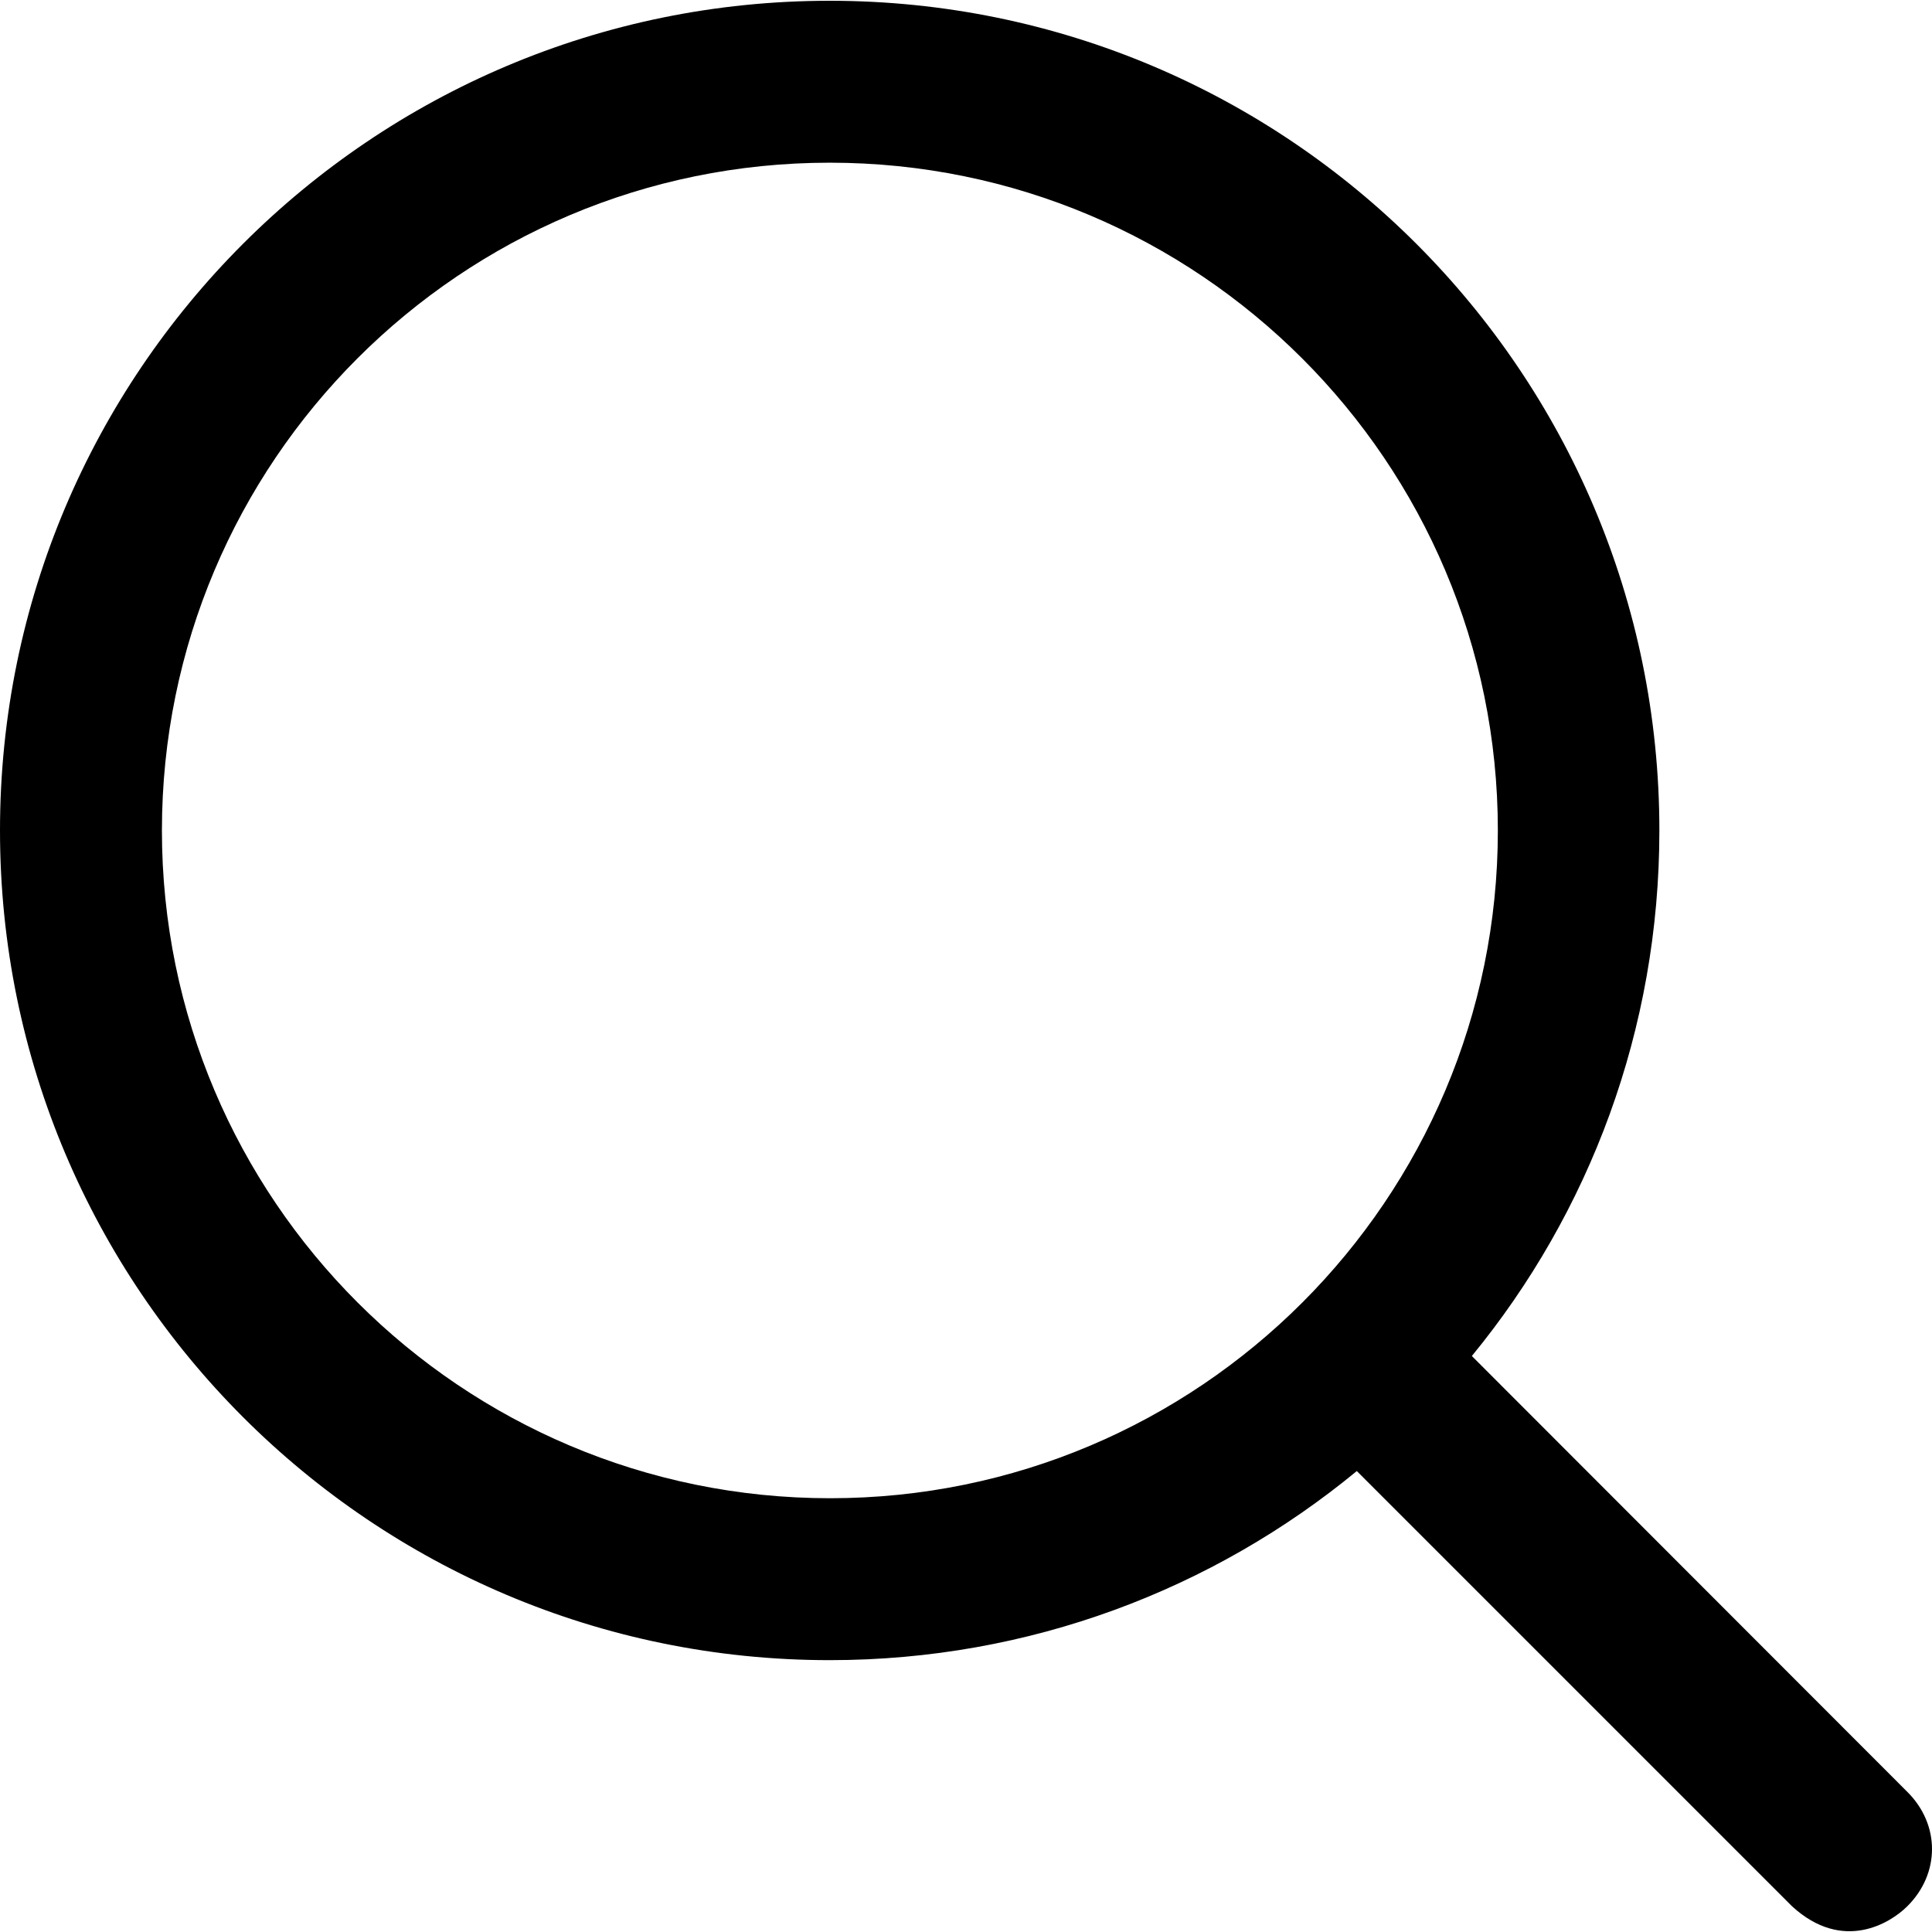
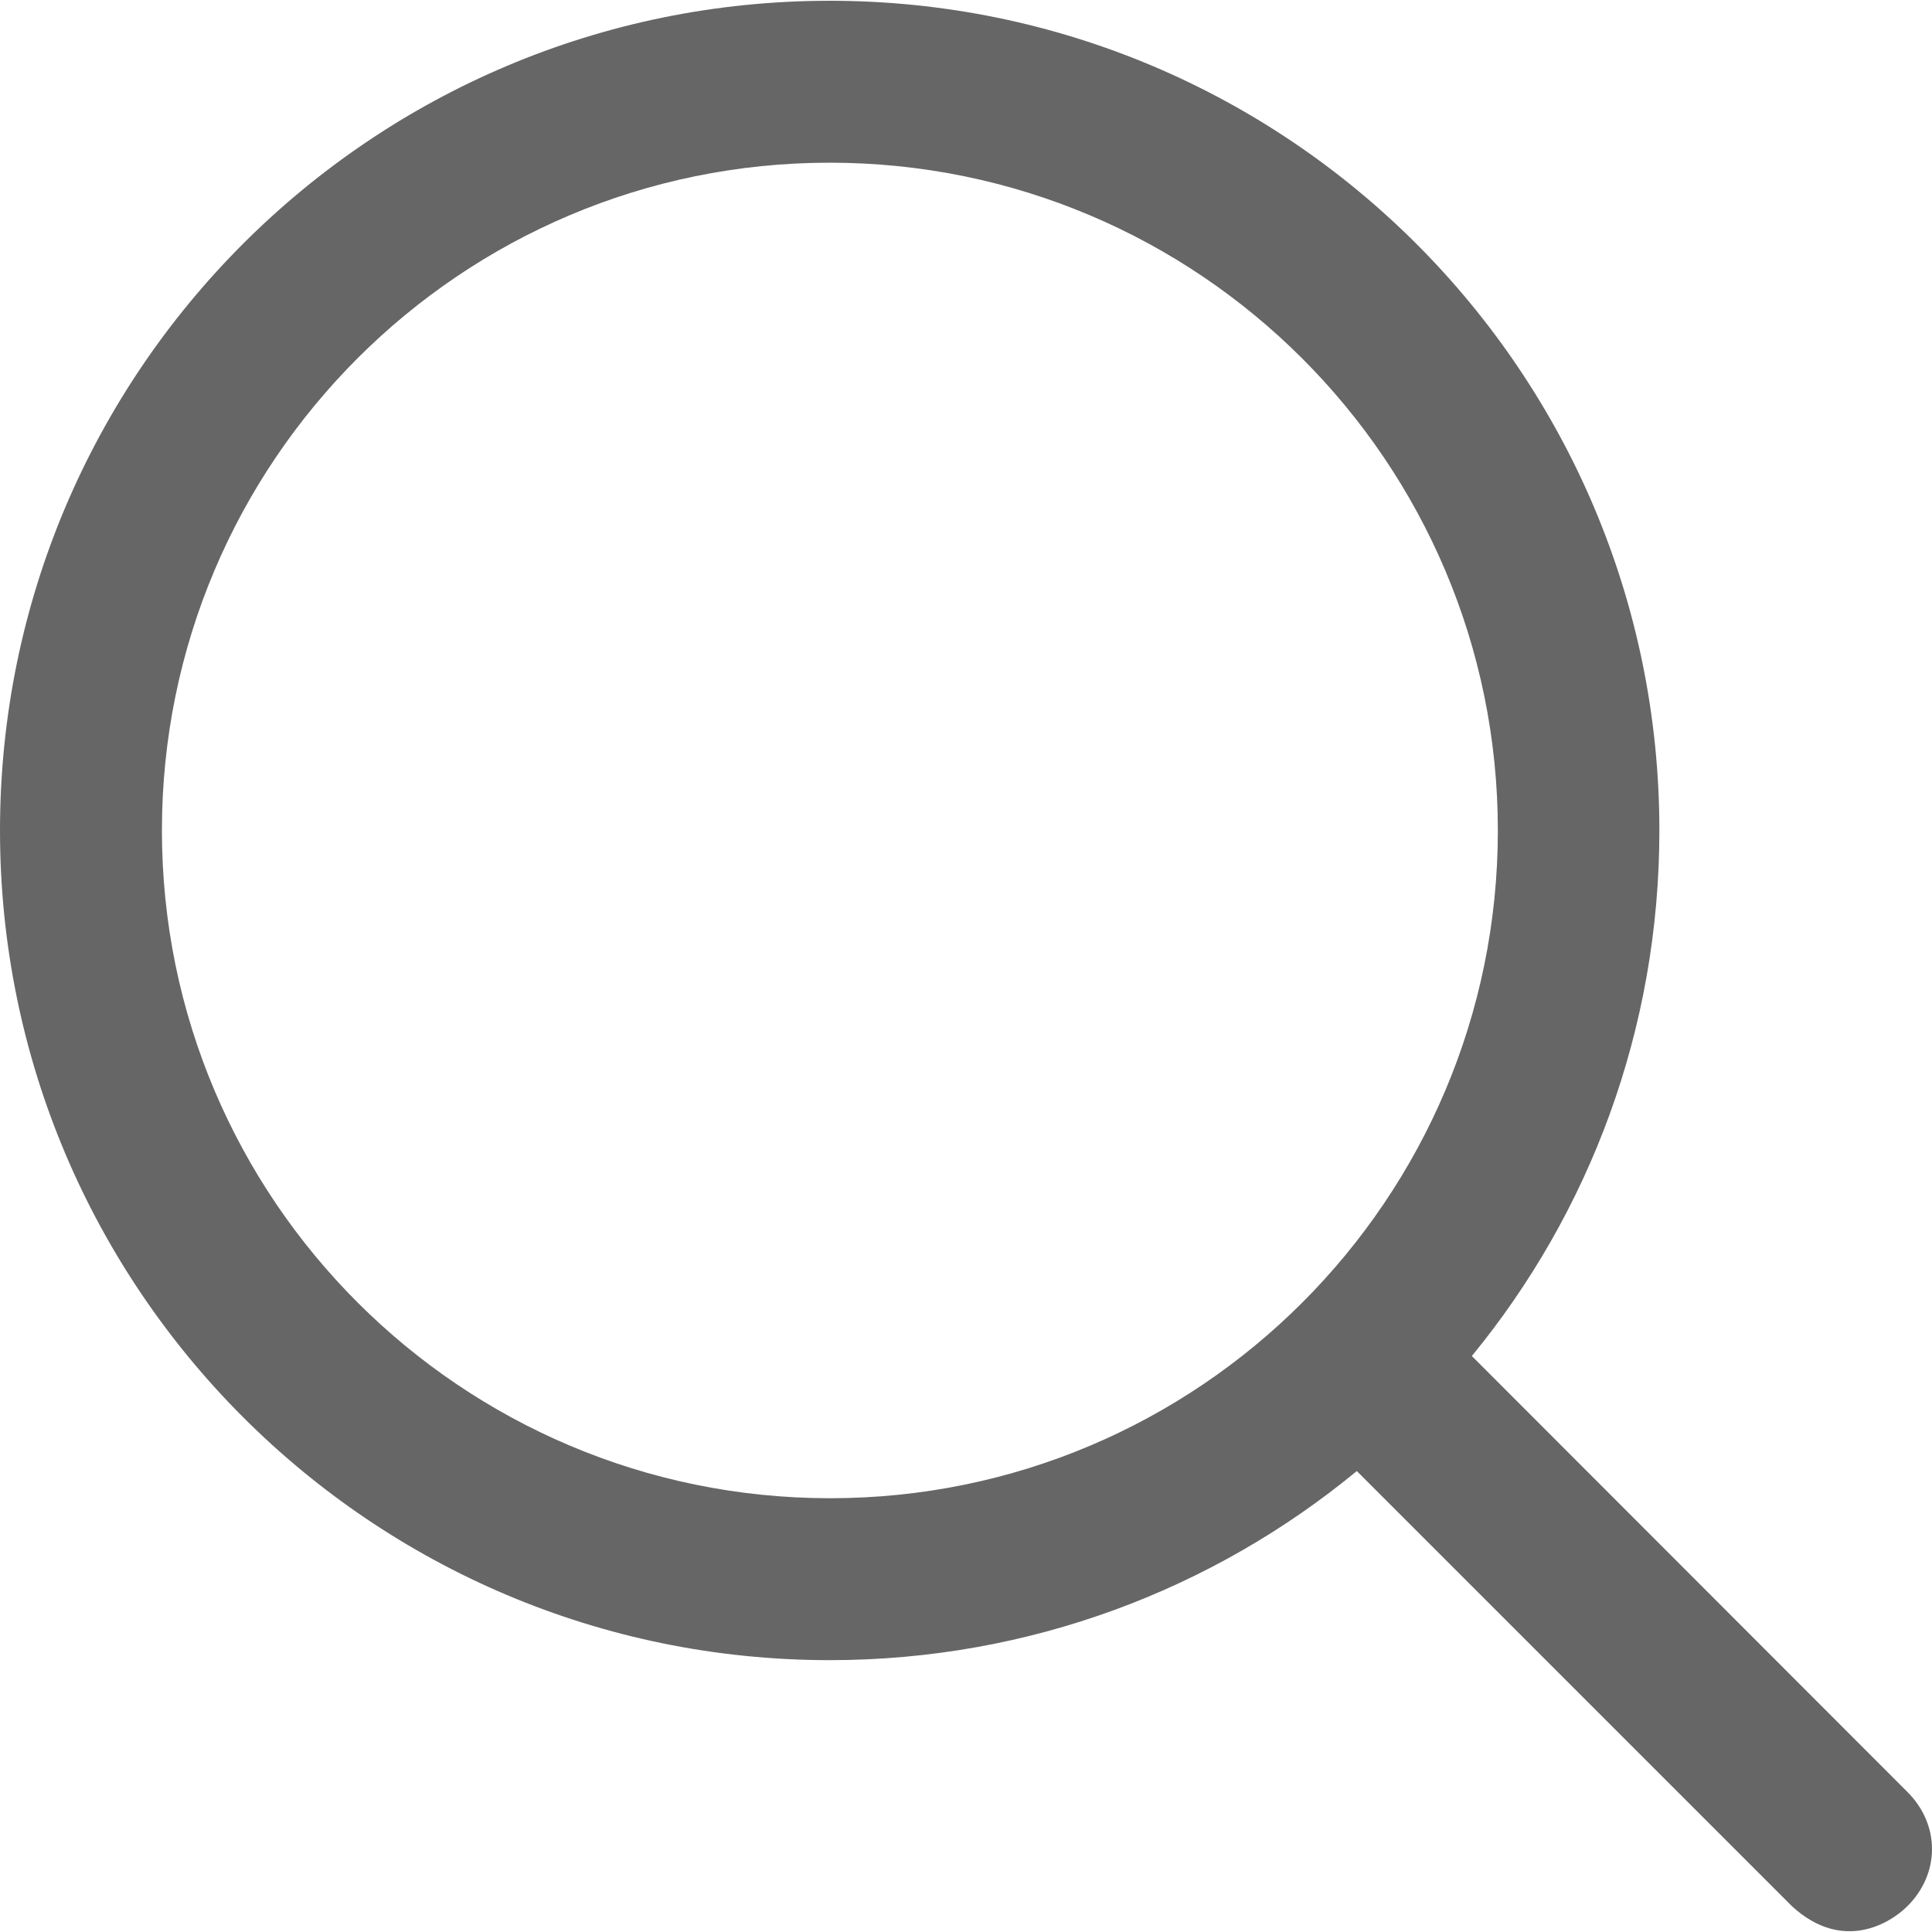
<svg xmlns="http://www.w3.org/2000/svg" version="1.1" id="Capa_1" x="0px" y="0px" viewBox="0 0 490.4 490.4" style="enable-background:new 0 0 490.4 490.4;" xml:space="preserve">
  <g>
-     <path d="M484.1,454.796l-110.5-110.6c29.8-36.3,47.6-82.8,47.6-133.4c0-116.3-94.3-210.6-210.6-210.6S0,94.496,0,210.796   s94.3,210.6,210.6,210.6c50.8,0,97.4-18,133.8-48l110.5,110.5c12.9,11.8,25,4.2,29.2,0C492.5,475.596,492.5,463.096,484.1,454.796z    M41.1,210.796c0-93.6,75.9-169.5,169.5-169.5s169.6,75.9,169.6,169.5s-75.9,169.5-169.5,169.5S41.1,304.396,41.1,210.796z" />
+     <path fill="#666666" d="M484.1,454.796l-110.5-110.6c29.8-36.3,47.6-82.8,47.6-133.4c0-116.3-94.3-210.6-210.6-210.6S0,94.496,0,210.796   s94.3,210.6,210.6,210.6c50.8,0,97.4-18,133.8-48l110.5,110.5c12.9,11.8,25,4.2,29.2,0C492.5,475.596,492.5,463.096,484.1,454.796z    M41.1,210.796c0-93.6,75.9-169.5,169.5-169.5s169.6,75.9,169.6,169.5s-75.9,169.5-169.5,169.5S41.1,304.396,41.1,210.796z" />
  </g>
  <g>
</g>
  <g>
</g>
  <g>
</g>
  <g>
</g>
  <g>
</g>
  <g>
</g>
  <g>
</g>
  <g>
</g>
  <g>
</g>
  <g>
</g>
  <g>
</g>
  <g>
</g>
  <g>
</g>
  <g>
</g>
  <g>
</g>
</svg>
